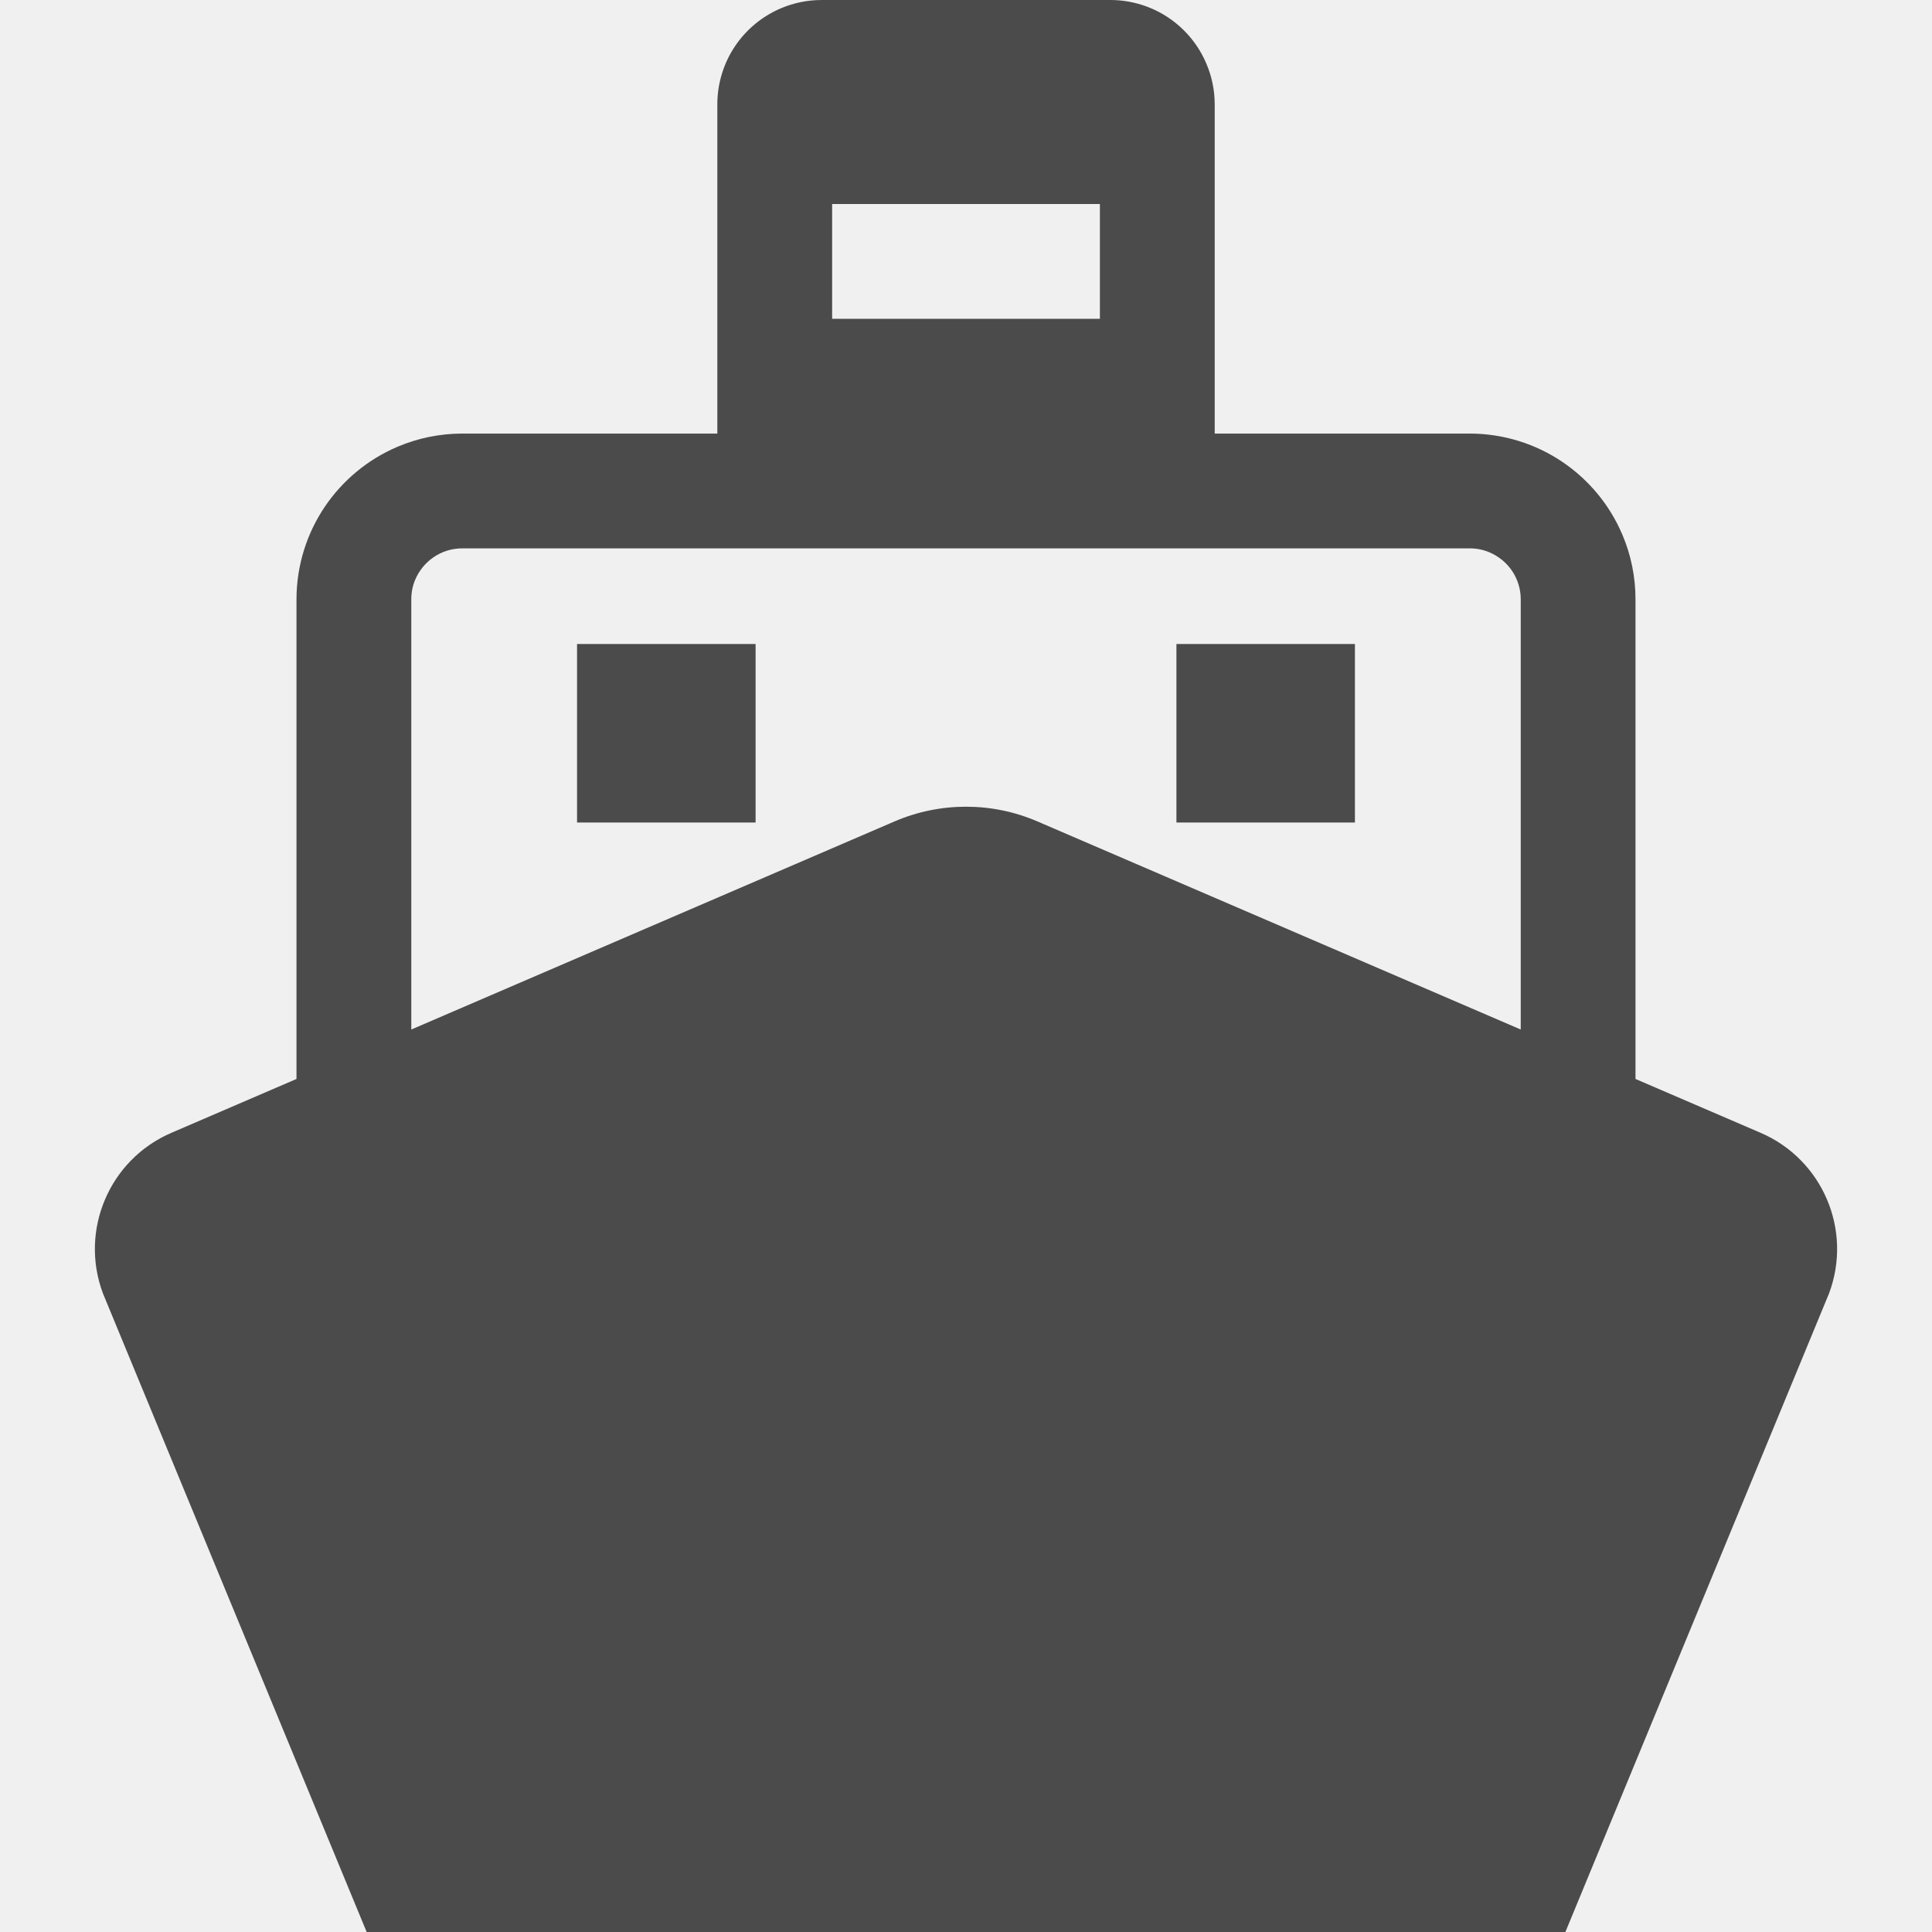
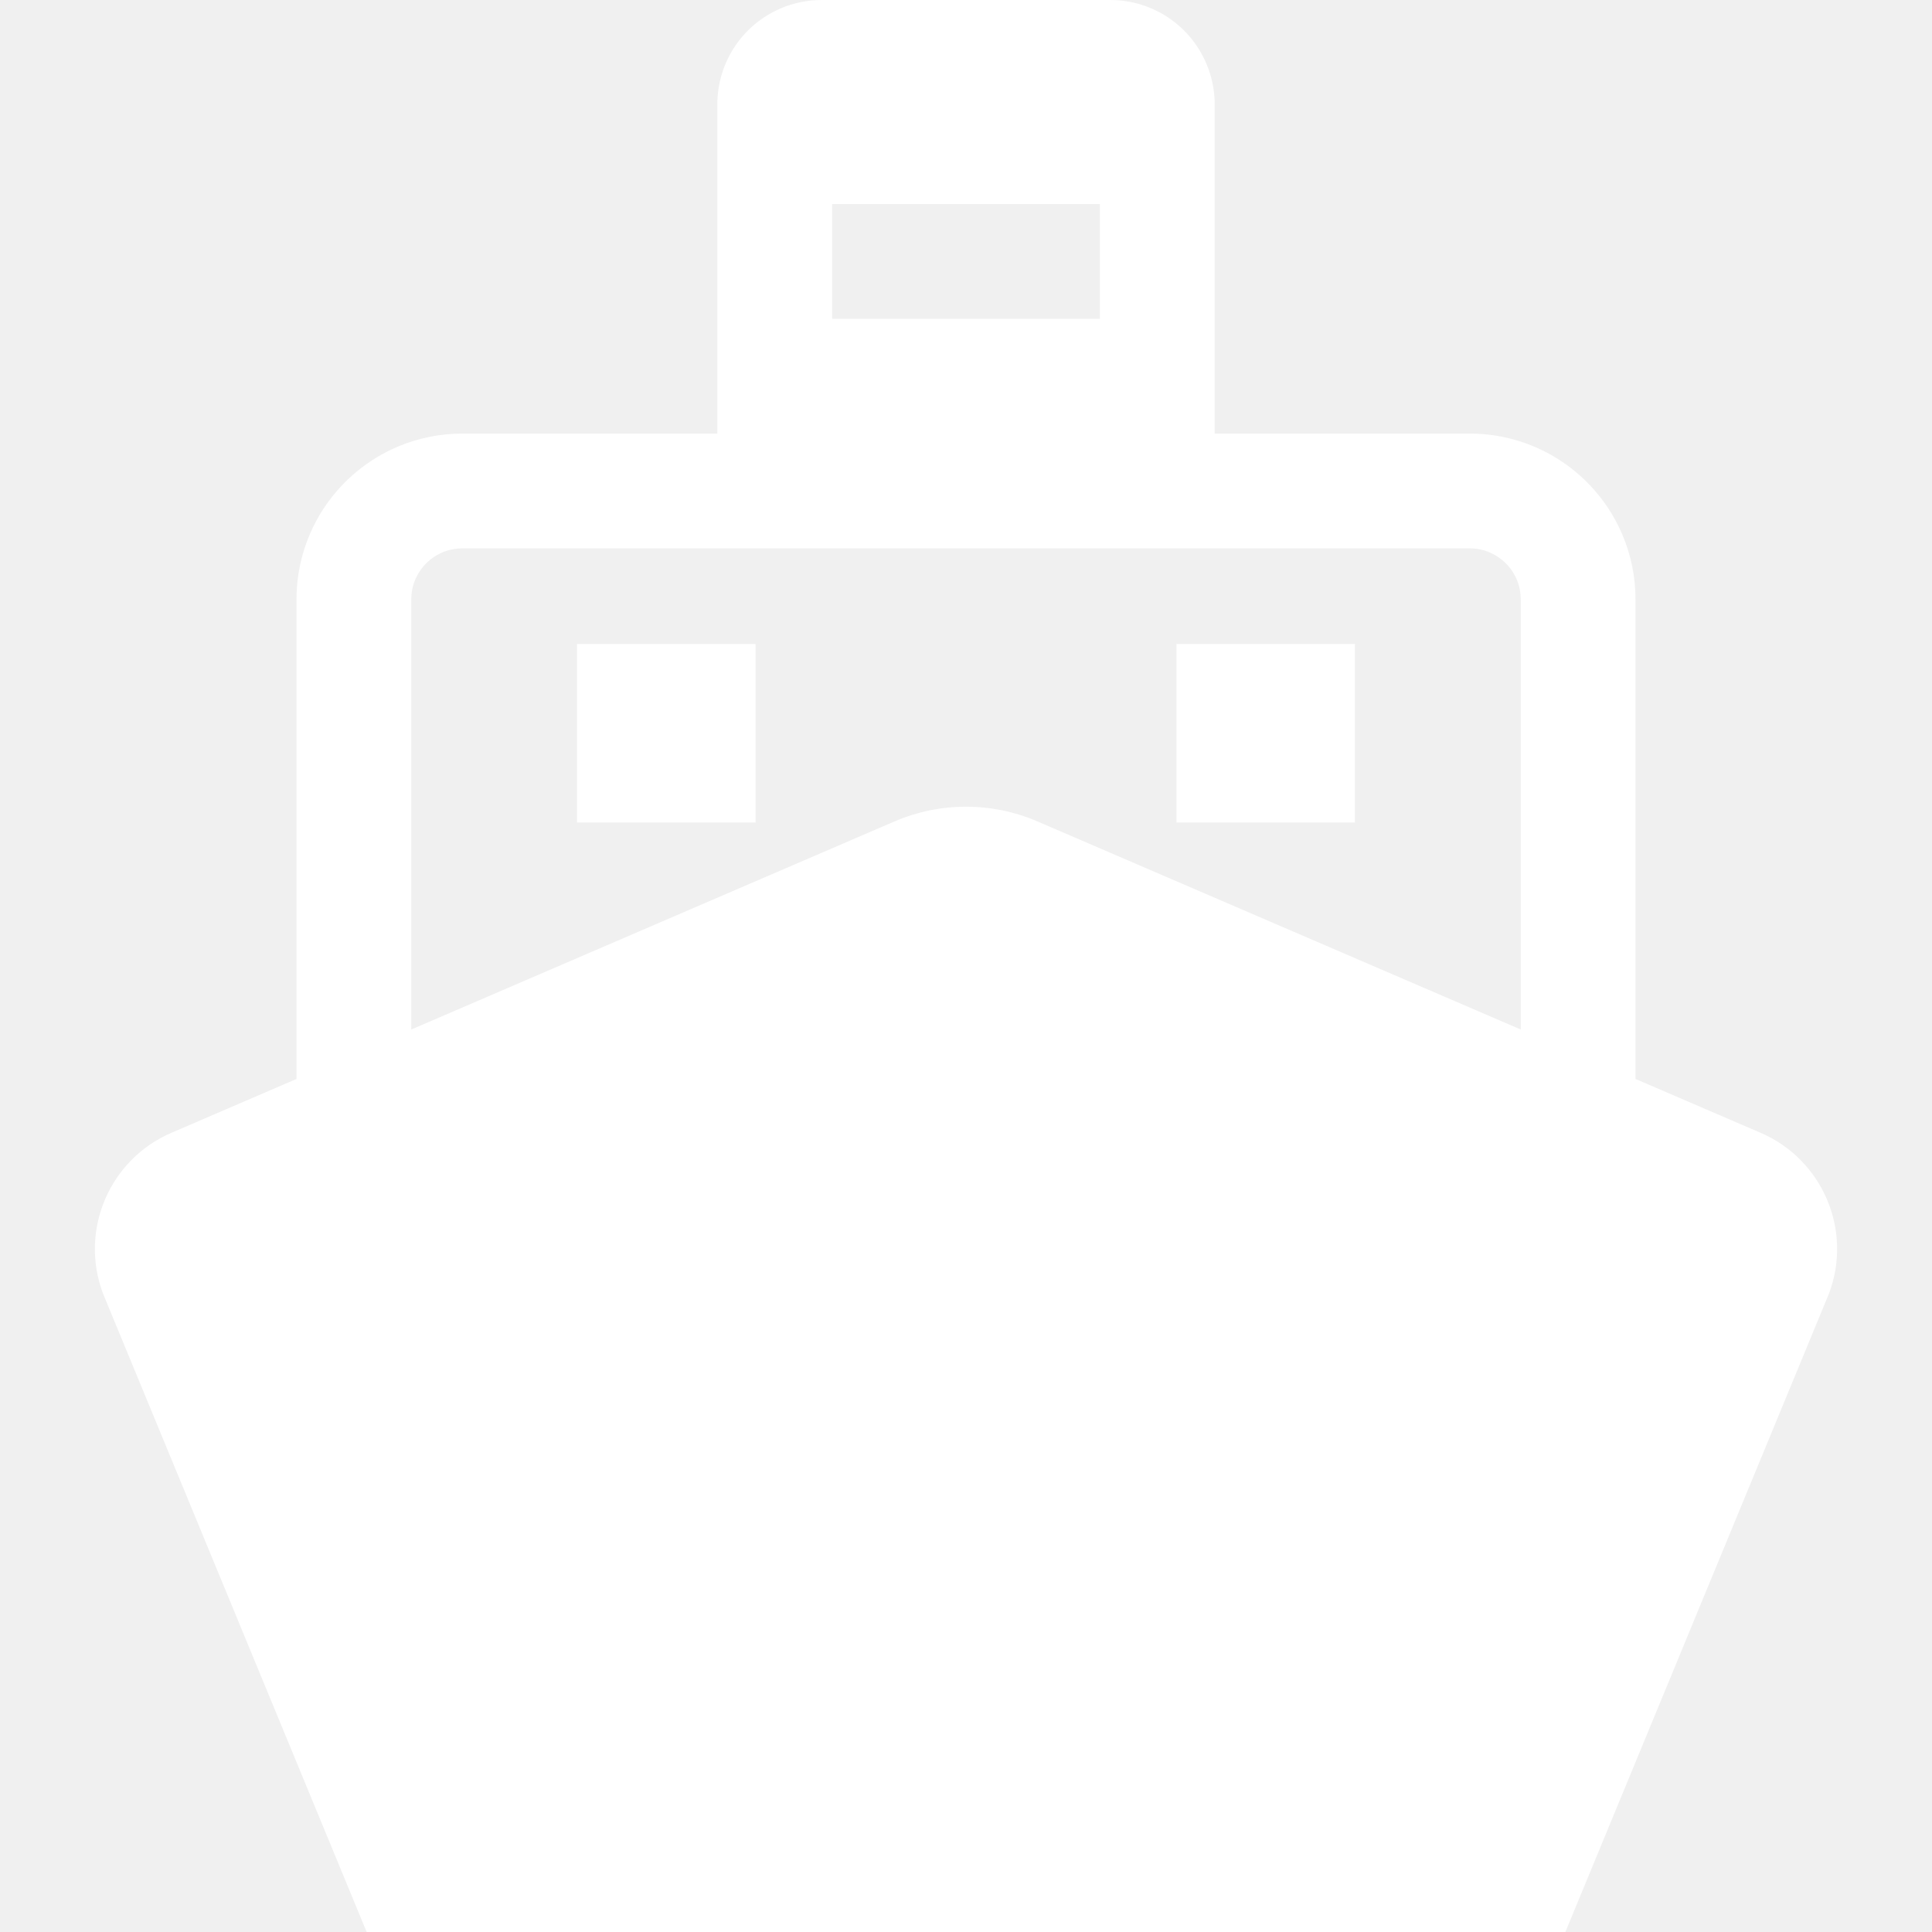
<svg xmlns="http://www.w3.org/2000/svg" version="1.1" id="_x32_" x="0px" y="0px" viewBox="0 0 512 512" style="width: 64px; height: 64px; opacity: 1;" xml:space="preserve">
-   <style type="text/css">
- 	.st0{fill:#4B4B4B;}
- </style>
  <g>
-     <path class="st0" d="M466.585,300.21l-33.163-14.274V158.853c0.016-6.026-1.226-11.845-3.456-17.107   c-3.343-7.913-8.9-14.591-15.904-19.328c-6.99-4.728-15.54-7.522-24.583-7.515H321.91v-87.24c0-3.781-0.78-7.451-2.198-10.77   c-2.101-4.983-5.588-9.179-9.998-12.164C305.32,1.752,299.923,0,294.239,0H217.77c-3.79,0-7.467,0.773-10.779,2.181   c-4.983,2.11-9.186,5.596-12.164,9.999c-2.977,4.402-4.729,9.807-4.729,15.483v87.24H122.53c-6.034,0-11.845,1.234-17.115,3.463   c-7.913,3.352-14.584,8.9-19.328,15.906c-4.729,6.997-7.515,15.531-7.515,24.582v127.083L45.424,300.21   C28.977,307.286,21,326.033,27.29,342.79L97.168,512h158.829h158.846l69.862-169.21   C491.008,326.033,483.016,307.286,466.585,300.21z M220.524,54.068h70.96v30.418h-70.96V54.068z M403.012,272.833l-128.07-55.143   c-12.084-5.207-25.792-5.207-37.892,0l-128.054,55.143v-113.98c0-1.91,0.366-3.654,1.051-5.262c1.019-2.404,2.754-4.506,4.92-5.97   c2.181-1.456,4.697-2.292,7.563-2.3h266.949c1.911,0,3.662,0.374,5.255,1.059c2.419,1.019,4.521,2.746,5.986,4.919   c1.45,2.182,2.293,4.697,2.293,7.554V272.833z" style="fill: rgb(75, 75, 75);" />
-     <rect x="152.923" y="170.667" class="st0" width="47.318" height="47.31" style="fill: rgb(75, 75, 75);" />
-     <rect x="311.768" y="170.667" class="st0" width="47.302" height="47.31" style="fill: rgb(75, 75, 75);" />
+     <path fill="#ffffff" d="M466.585,300.21l-33.163-14.274V158.853c0.016-6.026-1.226-11.845-3.456-17.107   c-3.343-7.913-8.9-14.591-15.904-19.328c-6.99-4.728-15.54-7.522-24.583-7.515H321.91v-87.24c0-3.781-0.78-7.451-2.198-10.77   c-2.101-4.983-5.588-9.179-9.998-12.164C305.32,1.752,299.923,0,294.239,0H217.77c-3.79,0-7.467,0.773-10.779,2.181   c-4.983,2.11-9.186,5.596-12.164,9.999c-2.977,4.402-4.729,9.807-4.729,15.483v87.24H122.53c-6.034,0-11.845,1.234-17.115,3.463   c-7.913,3.352-14.584,8.9-19.328,15.906c-4.729,6.997-7.515,15.531-7.515,24.582v127.083L45.424,300.21   C28.977,307.286,21,326.033,27.29,342.79L97.168,512h158.829h158.846l69.862-169.21   C491.008,326.033,483.016,307.286,466.585,300.21z M220.524,54.068h70.96v30.418h-70.96V54.068z M403.012,272.833l-128.07-55.143   c-12.084-5.207-25.792-5.207-37.892,0l-128.054,55.143v-113.98c0-1.91,0.366-3.654,1.051-5.262c1.019-2.404,2.754-4.506,4.92-5.97   c2.181-1.456,4.697-2.292,7.563-2.3h266.949c1.911,0,3.662,0.374,5.255,1.059c2.419,1.019,4.521,2.746,5.986,4.919   c1.45,2.182,2.293,4.697,2.293,7.554V272.833z" />
+     <rect x="152.923" y="170.667" width="47.318" height="47.31" style="fill: rgb(255, 255, 255);" />
+     <rect x="311.768" y="170.667" width="47.302" height="47.31" style="fill: rgb(255, 255, 255);" />
  </g>
</svg>
